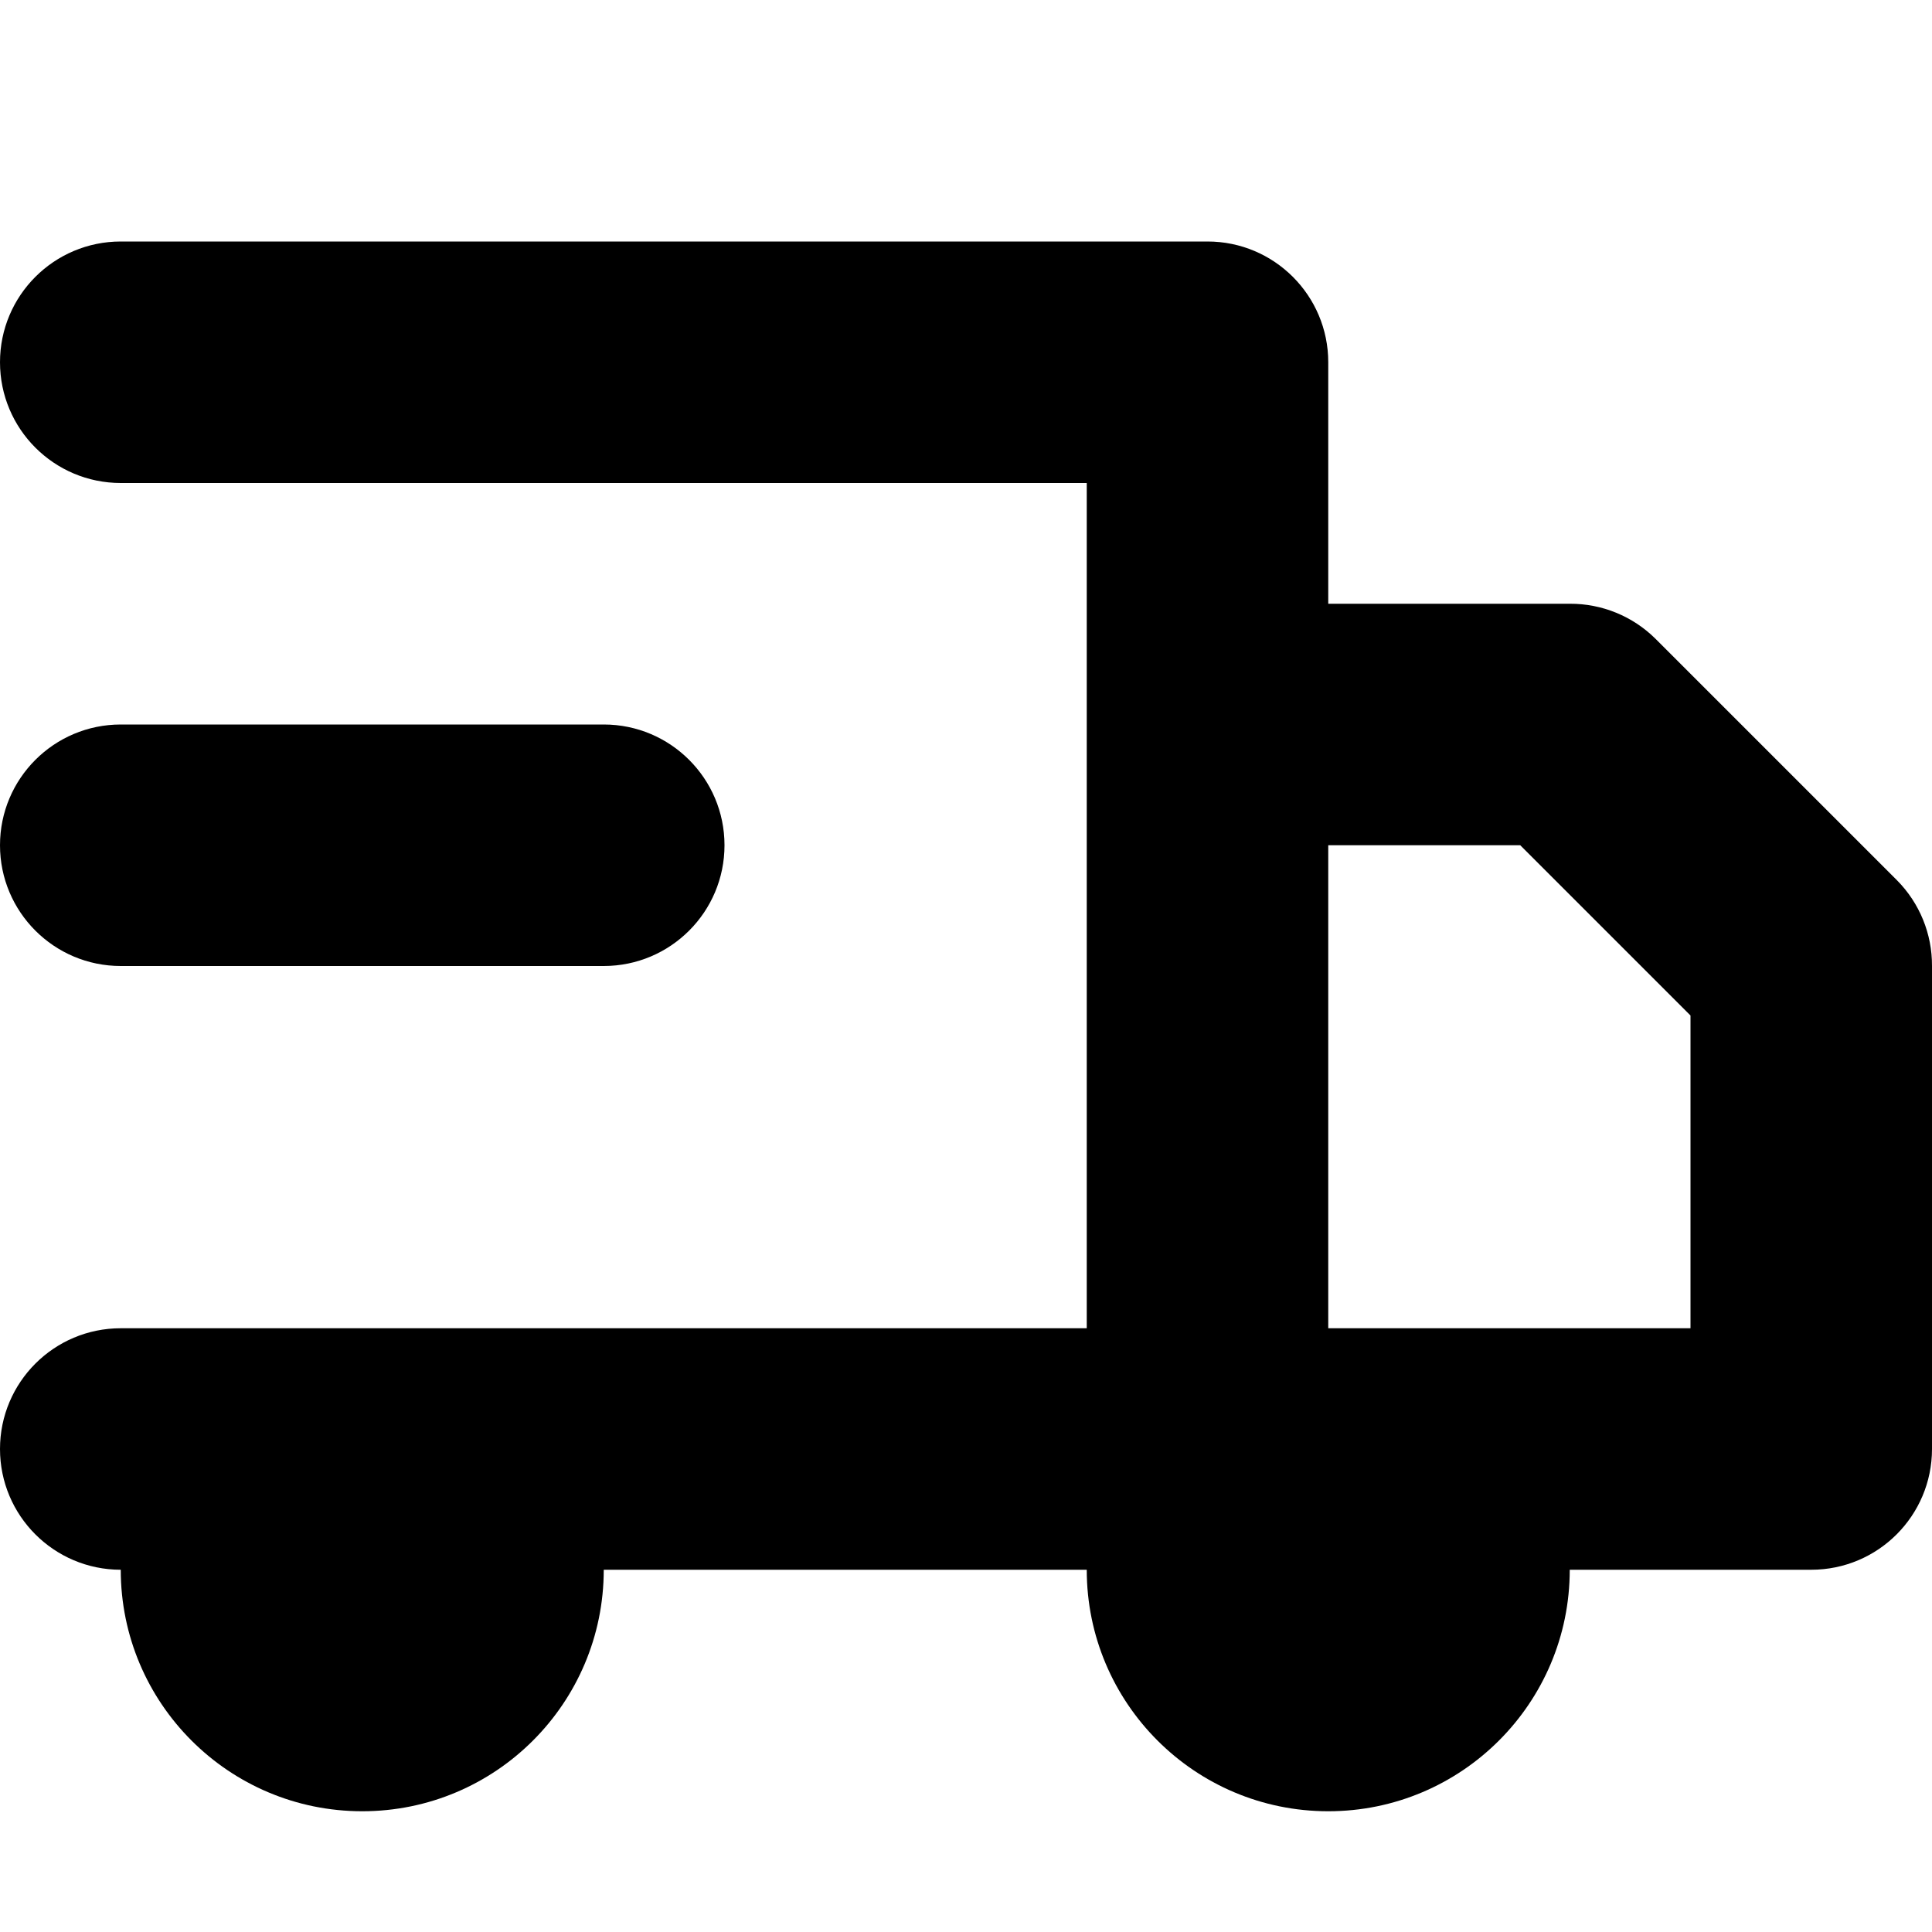
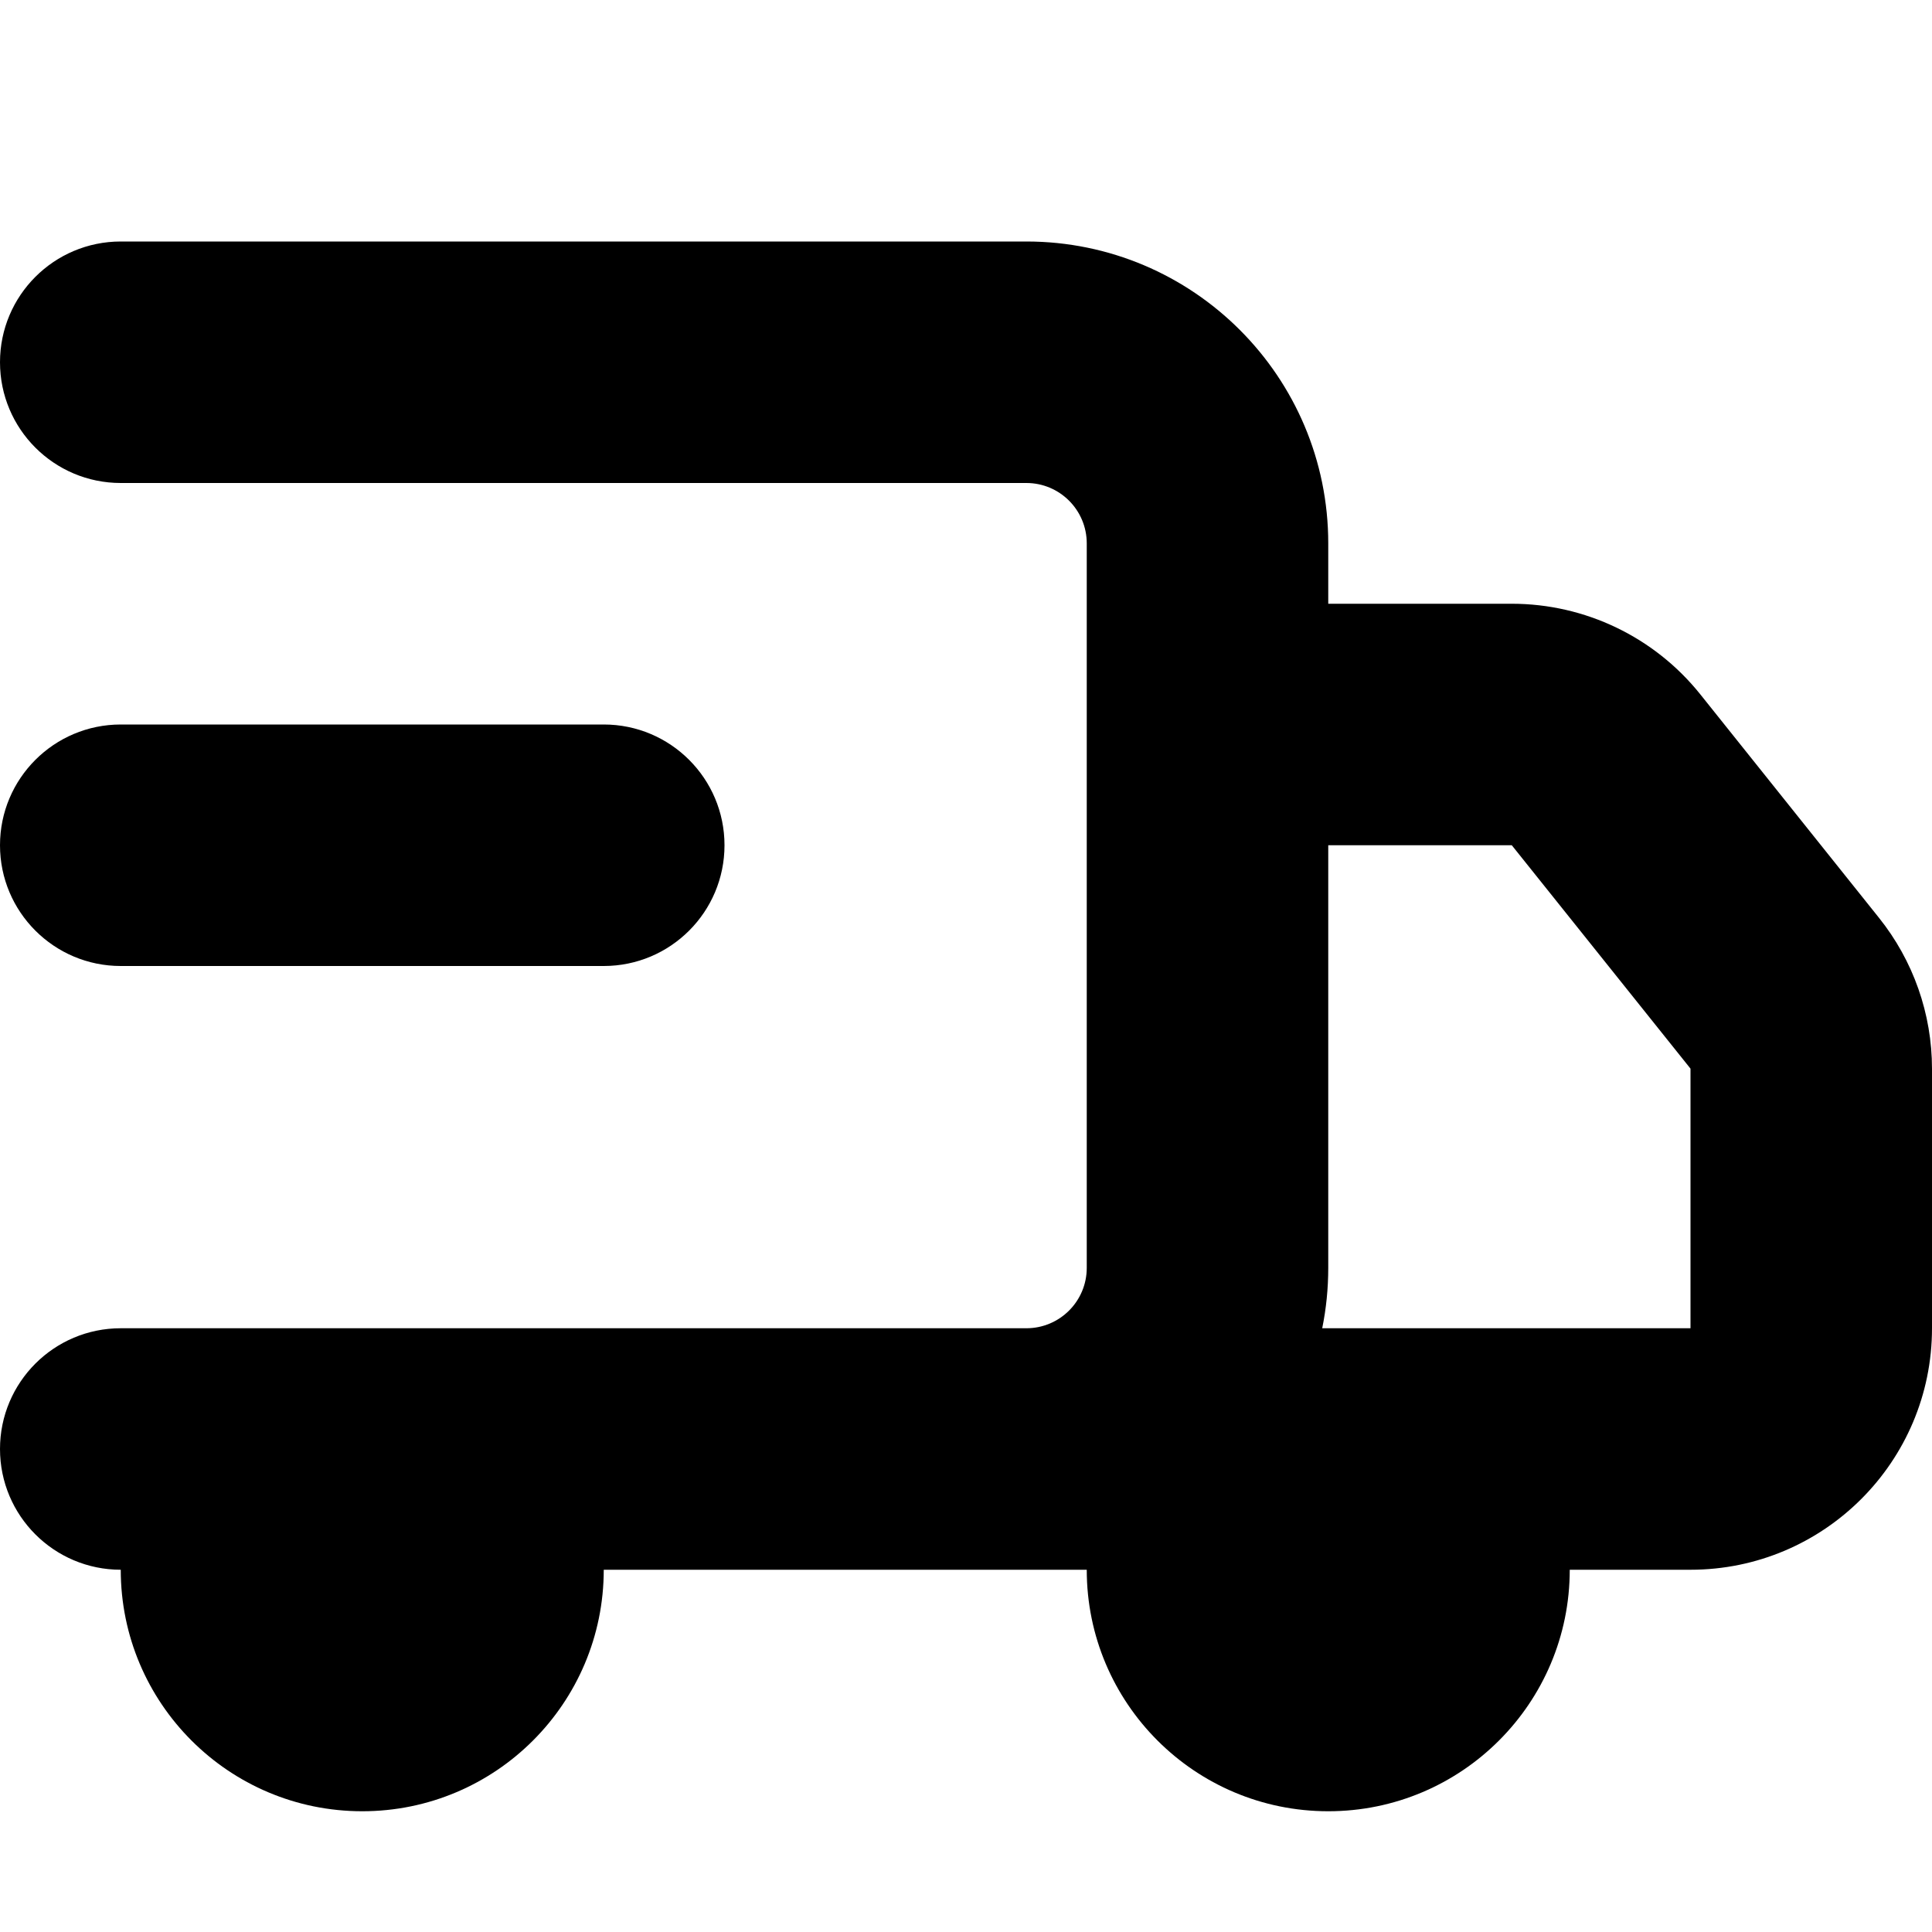
<svg xmlns="http://www.w3.org/2000/svg" viewBox="0 0 16 16">
-   <path d="m13.71 5.29 2 2A1 1 0 0 1 16 8v4a1 1 0 0 1-1 1h-2a2 2 0 1 1-4 0H5a2 2 0 1 1-4 0 1 1 0 1 1 0-2h8V4H1a1 1 0 0 1 0-2h9a1 1 0 0 1 1 1v2h2a1 1 0 0 1 .71.29ZM11 11h3V8.41L12.59 7H11v4Z" />
-   <path d="M5 8H1a1 1 0 0 1 0-2h4a1 1 0 0 1 0 2Z" />
+   <path fill-rule="evenodd" clip-rule="evenodd" d="M0 3a1 1 0 0 1 1-1h7.5A2.5 2.5 0 0 1 11 4.5V5h1.52a2 2 0 0 1 1.561.75l1.48 1.851A2 2 0 0 1 16 8.851V11a2 2 0 0 1-2 2h-1a2 2 0 1 1-4 0H5a2 2 0 1 1-4 0 1 1 0 1 1 0-2h7.5a.5.5 0 0 0 .5-.5v-6a.5.5 0 0 0-.5-.5H1a1 1 0 0 1-1-1Zm14 8h-3.05c.033-.162.05-.329.05-.5V7h1.52L14 8.85V11ZM1 6a1 1 0 0 0 0 2h4a1 1 0 0 0 0-2H1Z" />
</svg>
